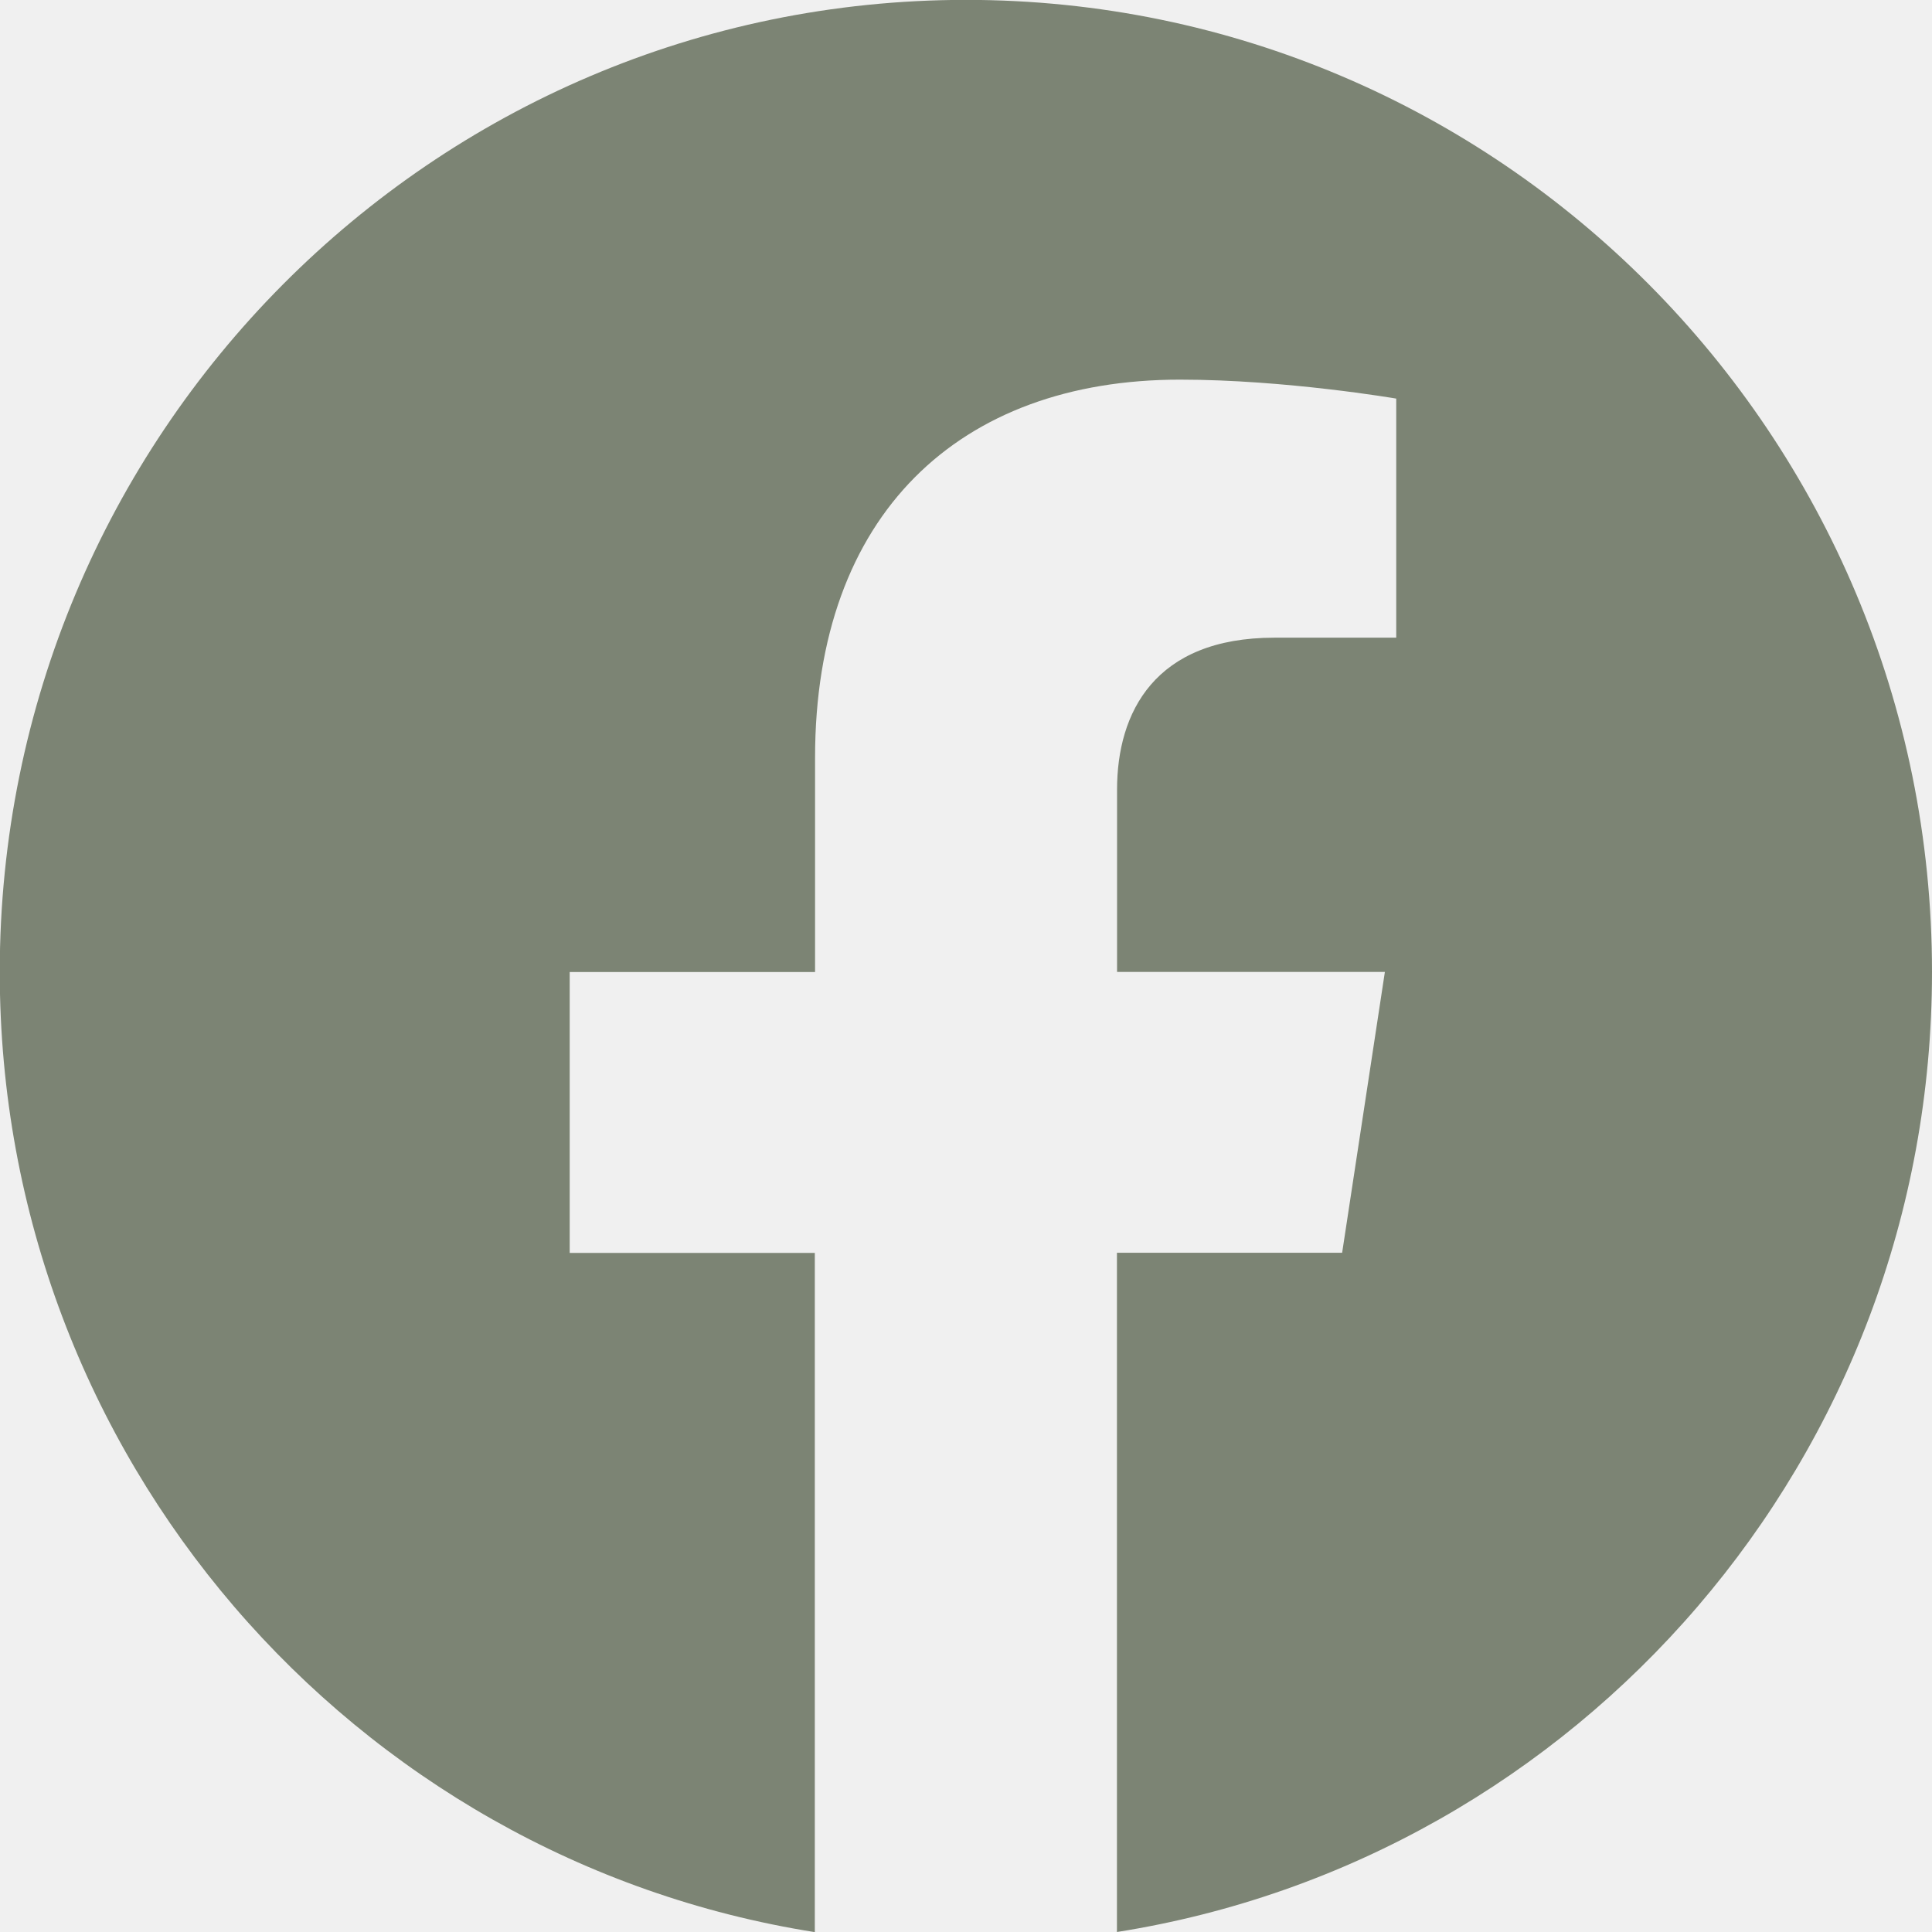
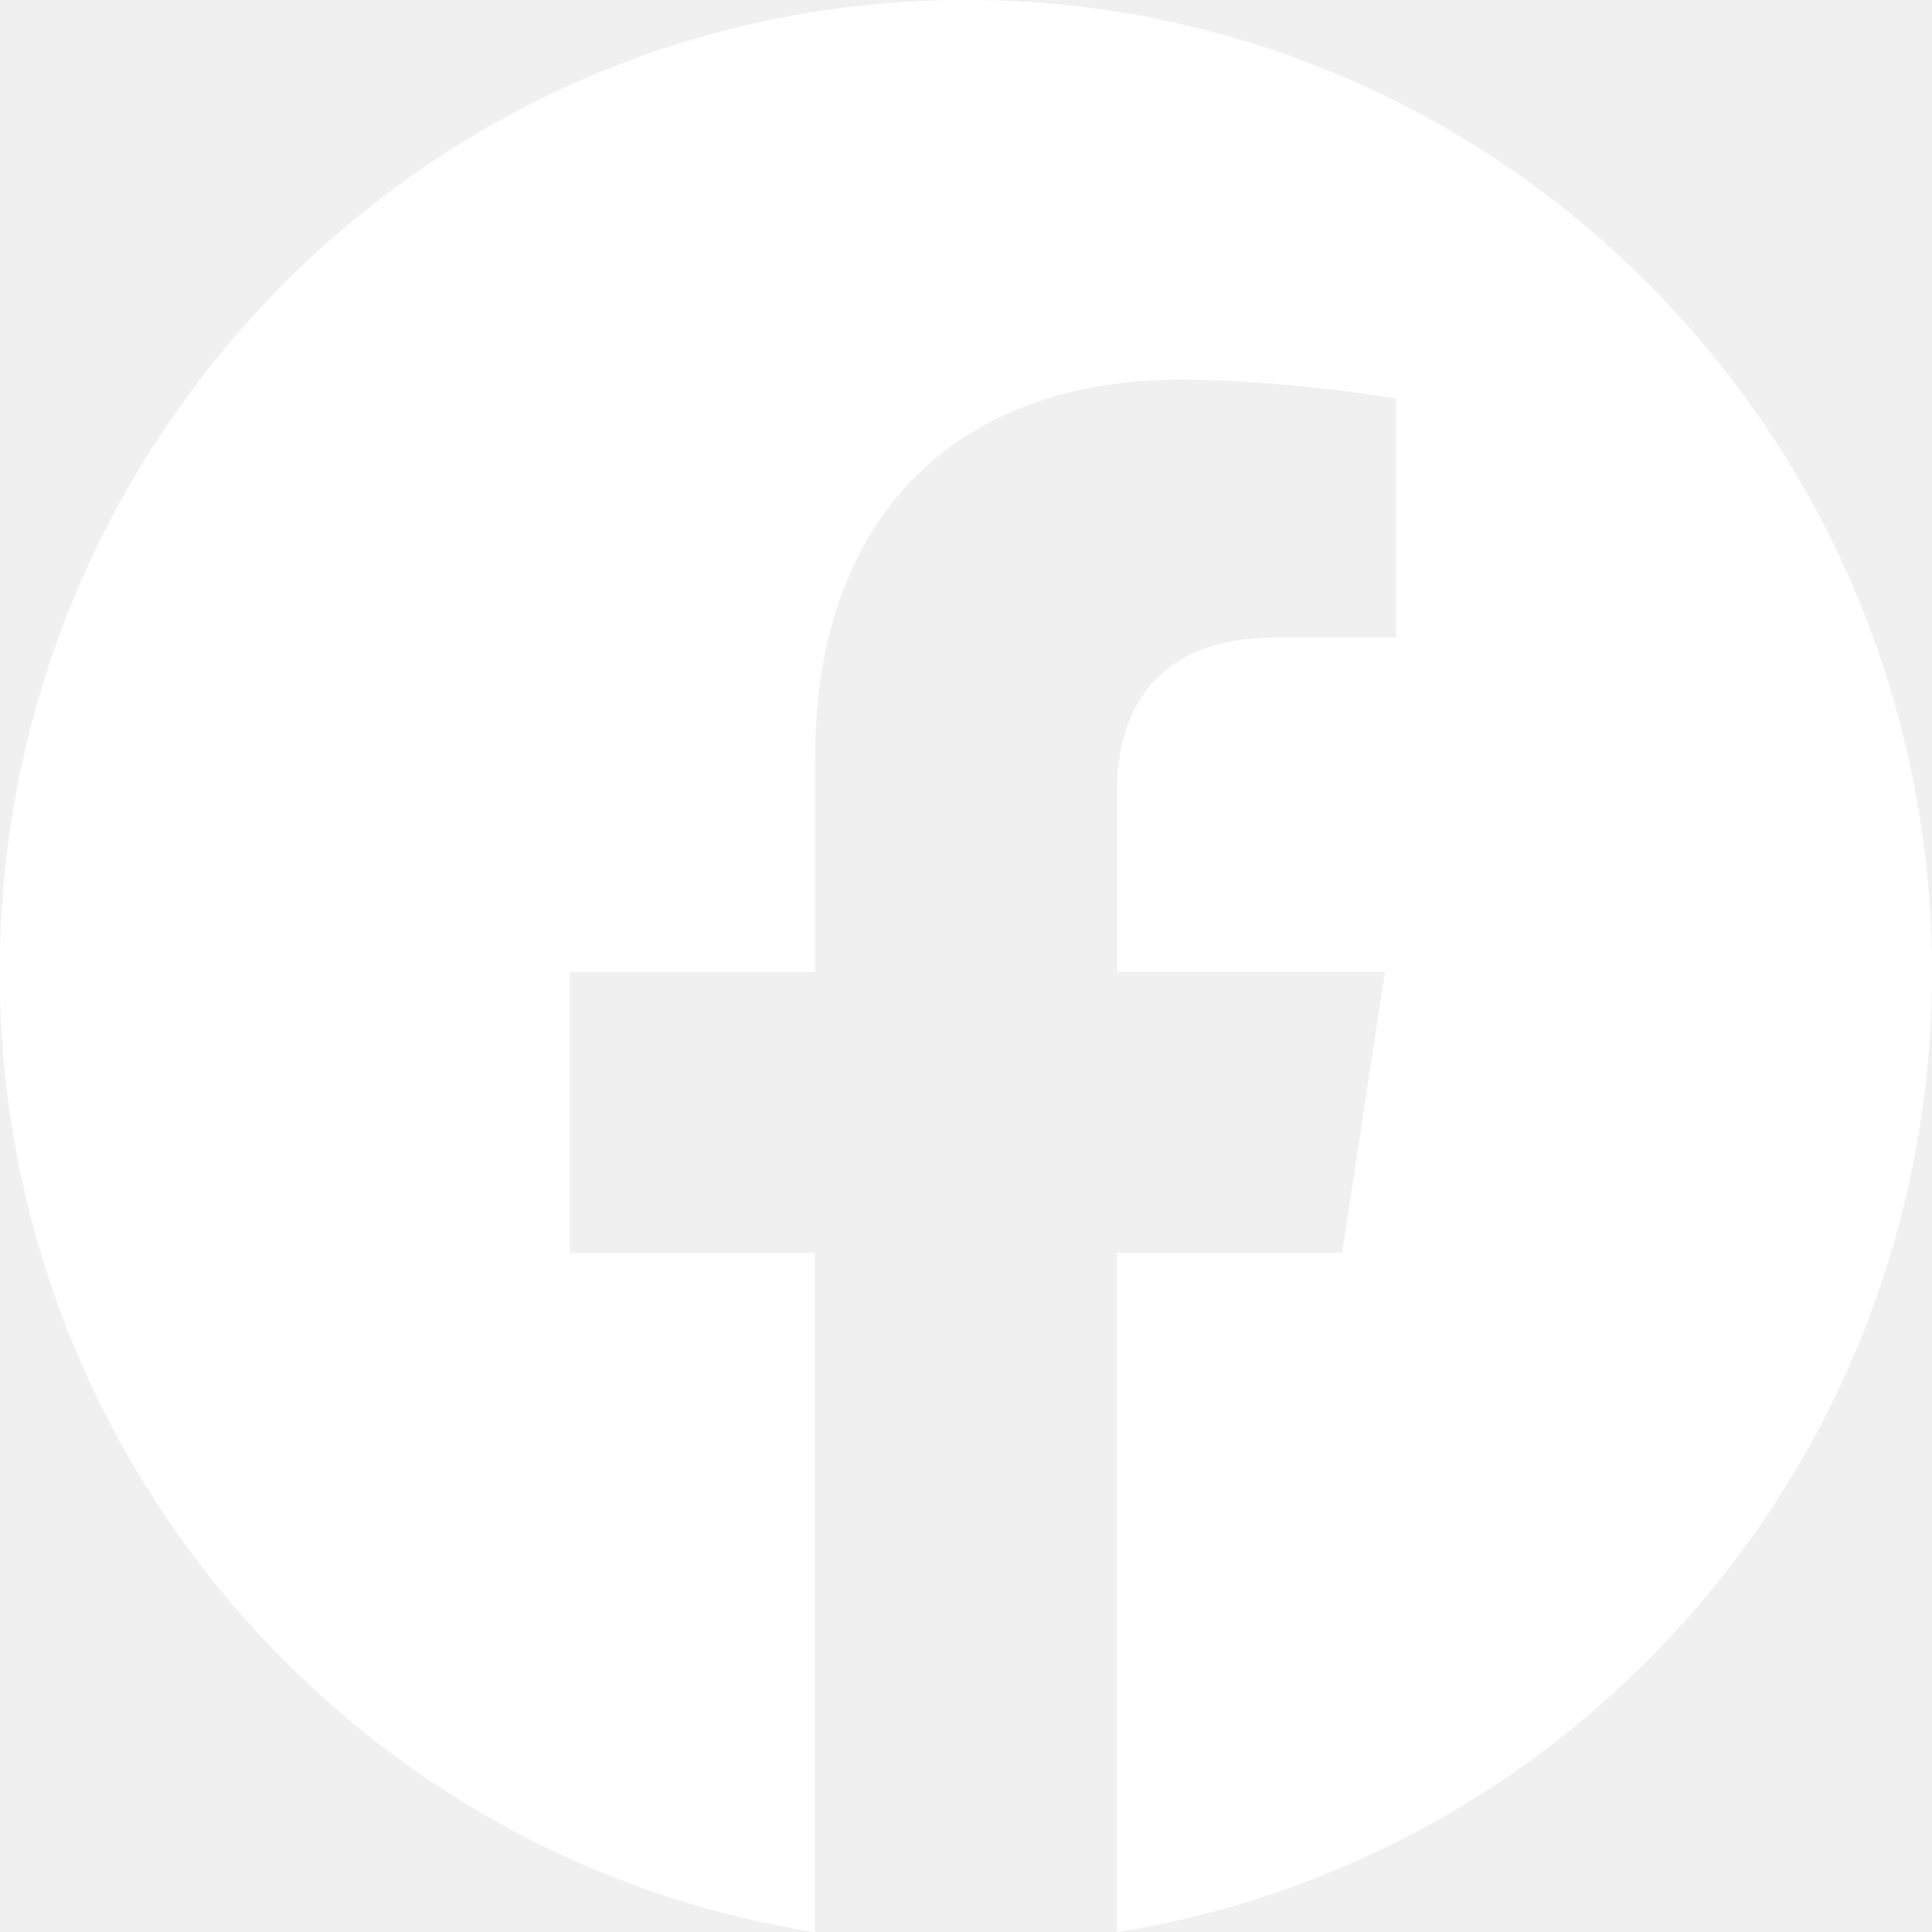
- <svg xmlns="http://www.w3.org/2000/svg" width="40" height="40" fill="rgb(124, 132, 116)" class="bi bi-facebook" viewBox="0 0 16 16">
+ <svg xmlns="http://www.w3.org/2000/svg" width="32" height="32" fill="white" class="bi bi-facebook" viewBox="0 0 16 16">
  <path d="M16 8.049c0-4.446-3.582-8.05-8-8.05C3.58 0-.002 3.603-.002 8.05c0 4.017 2.926 7.347 6.75 7.951v-5.625h-2.03V8.05H6.75V6.275c0-2.017 1.195-3.131 3.022-3.131.876 0 1.791.157 1.791.157v1.98h-1.009c-.993 0-1.303.621-1.303 1.258v1.51h2.218l-.354 2.326H9.25V16c3.824-.604 6.75-3.934 6.75-7.951" />
</svg>
